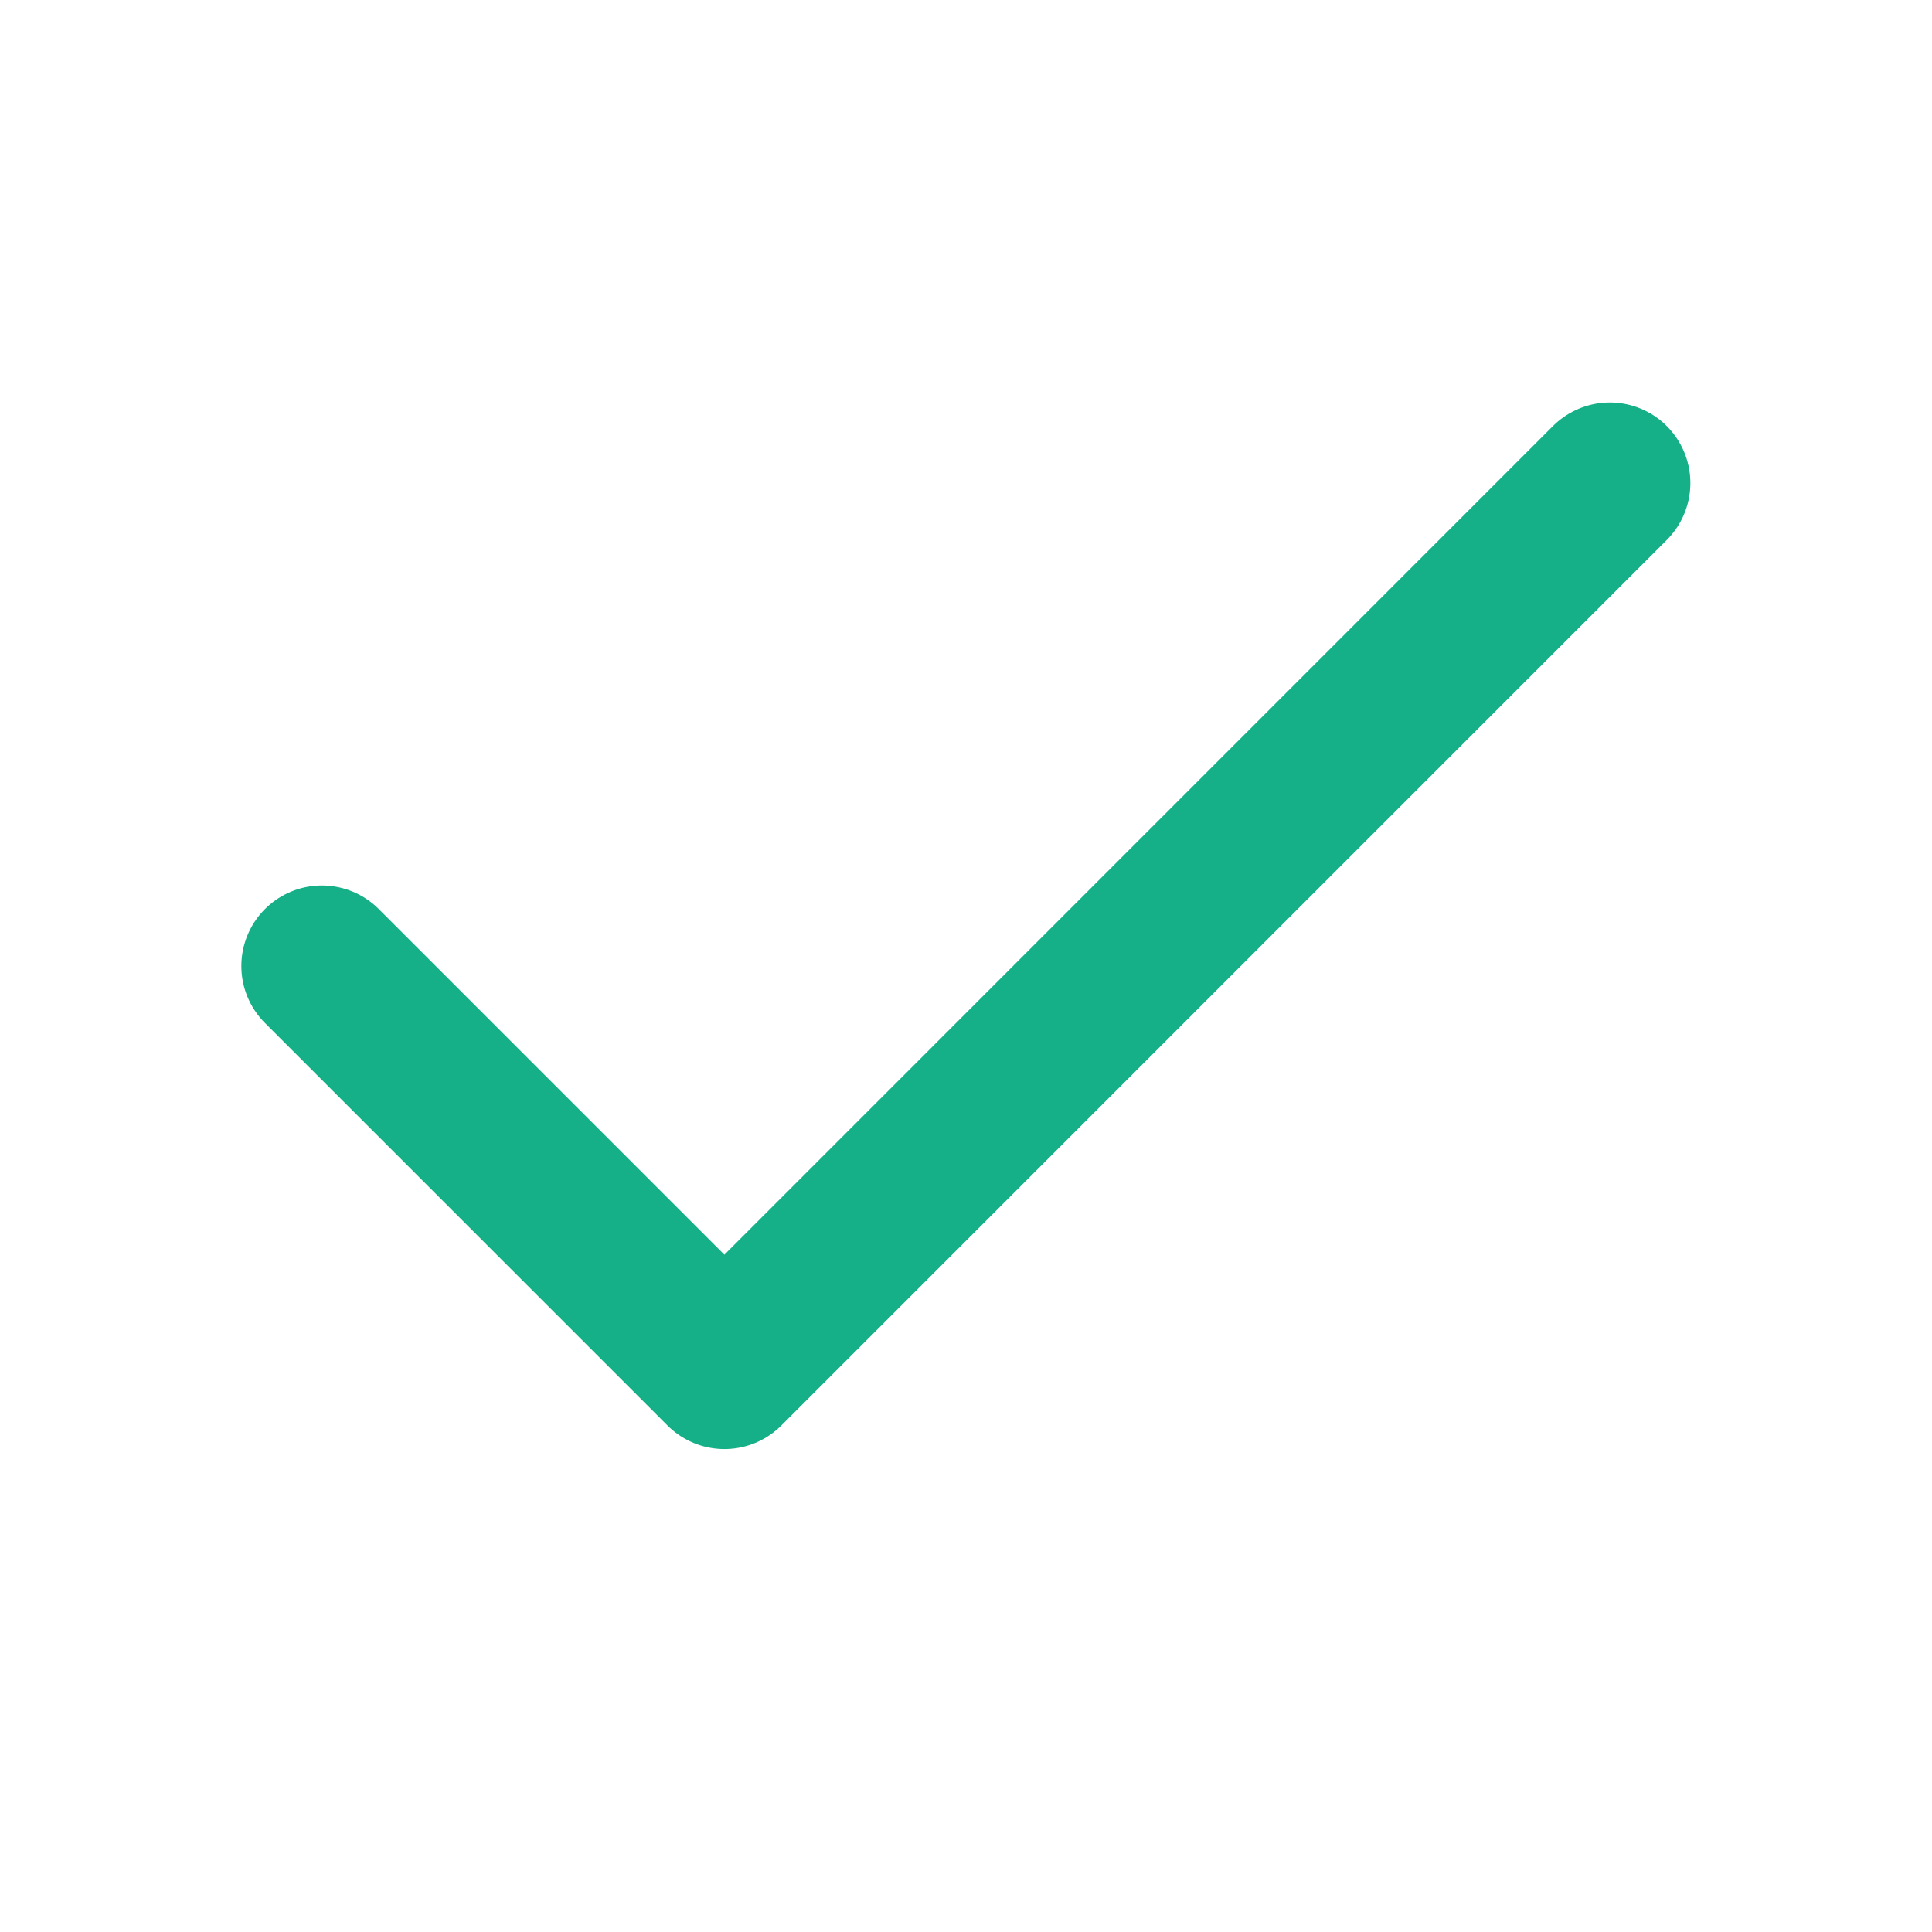
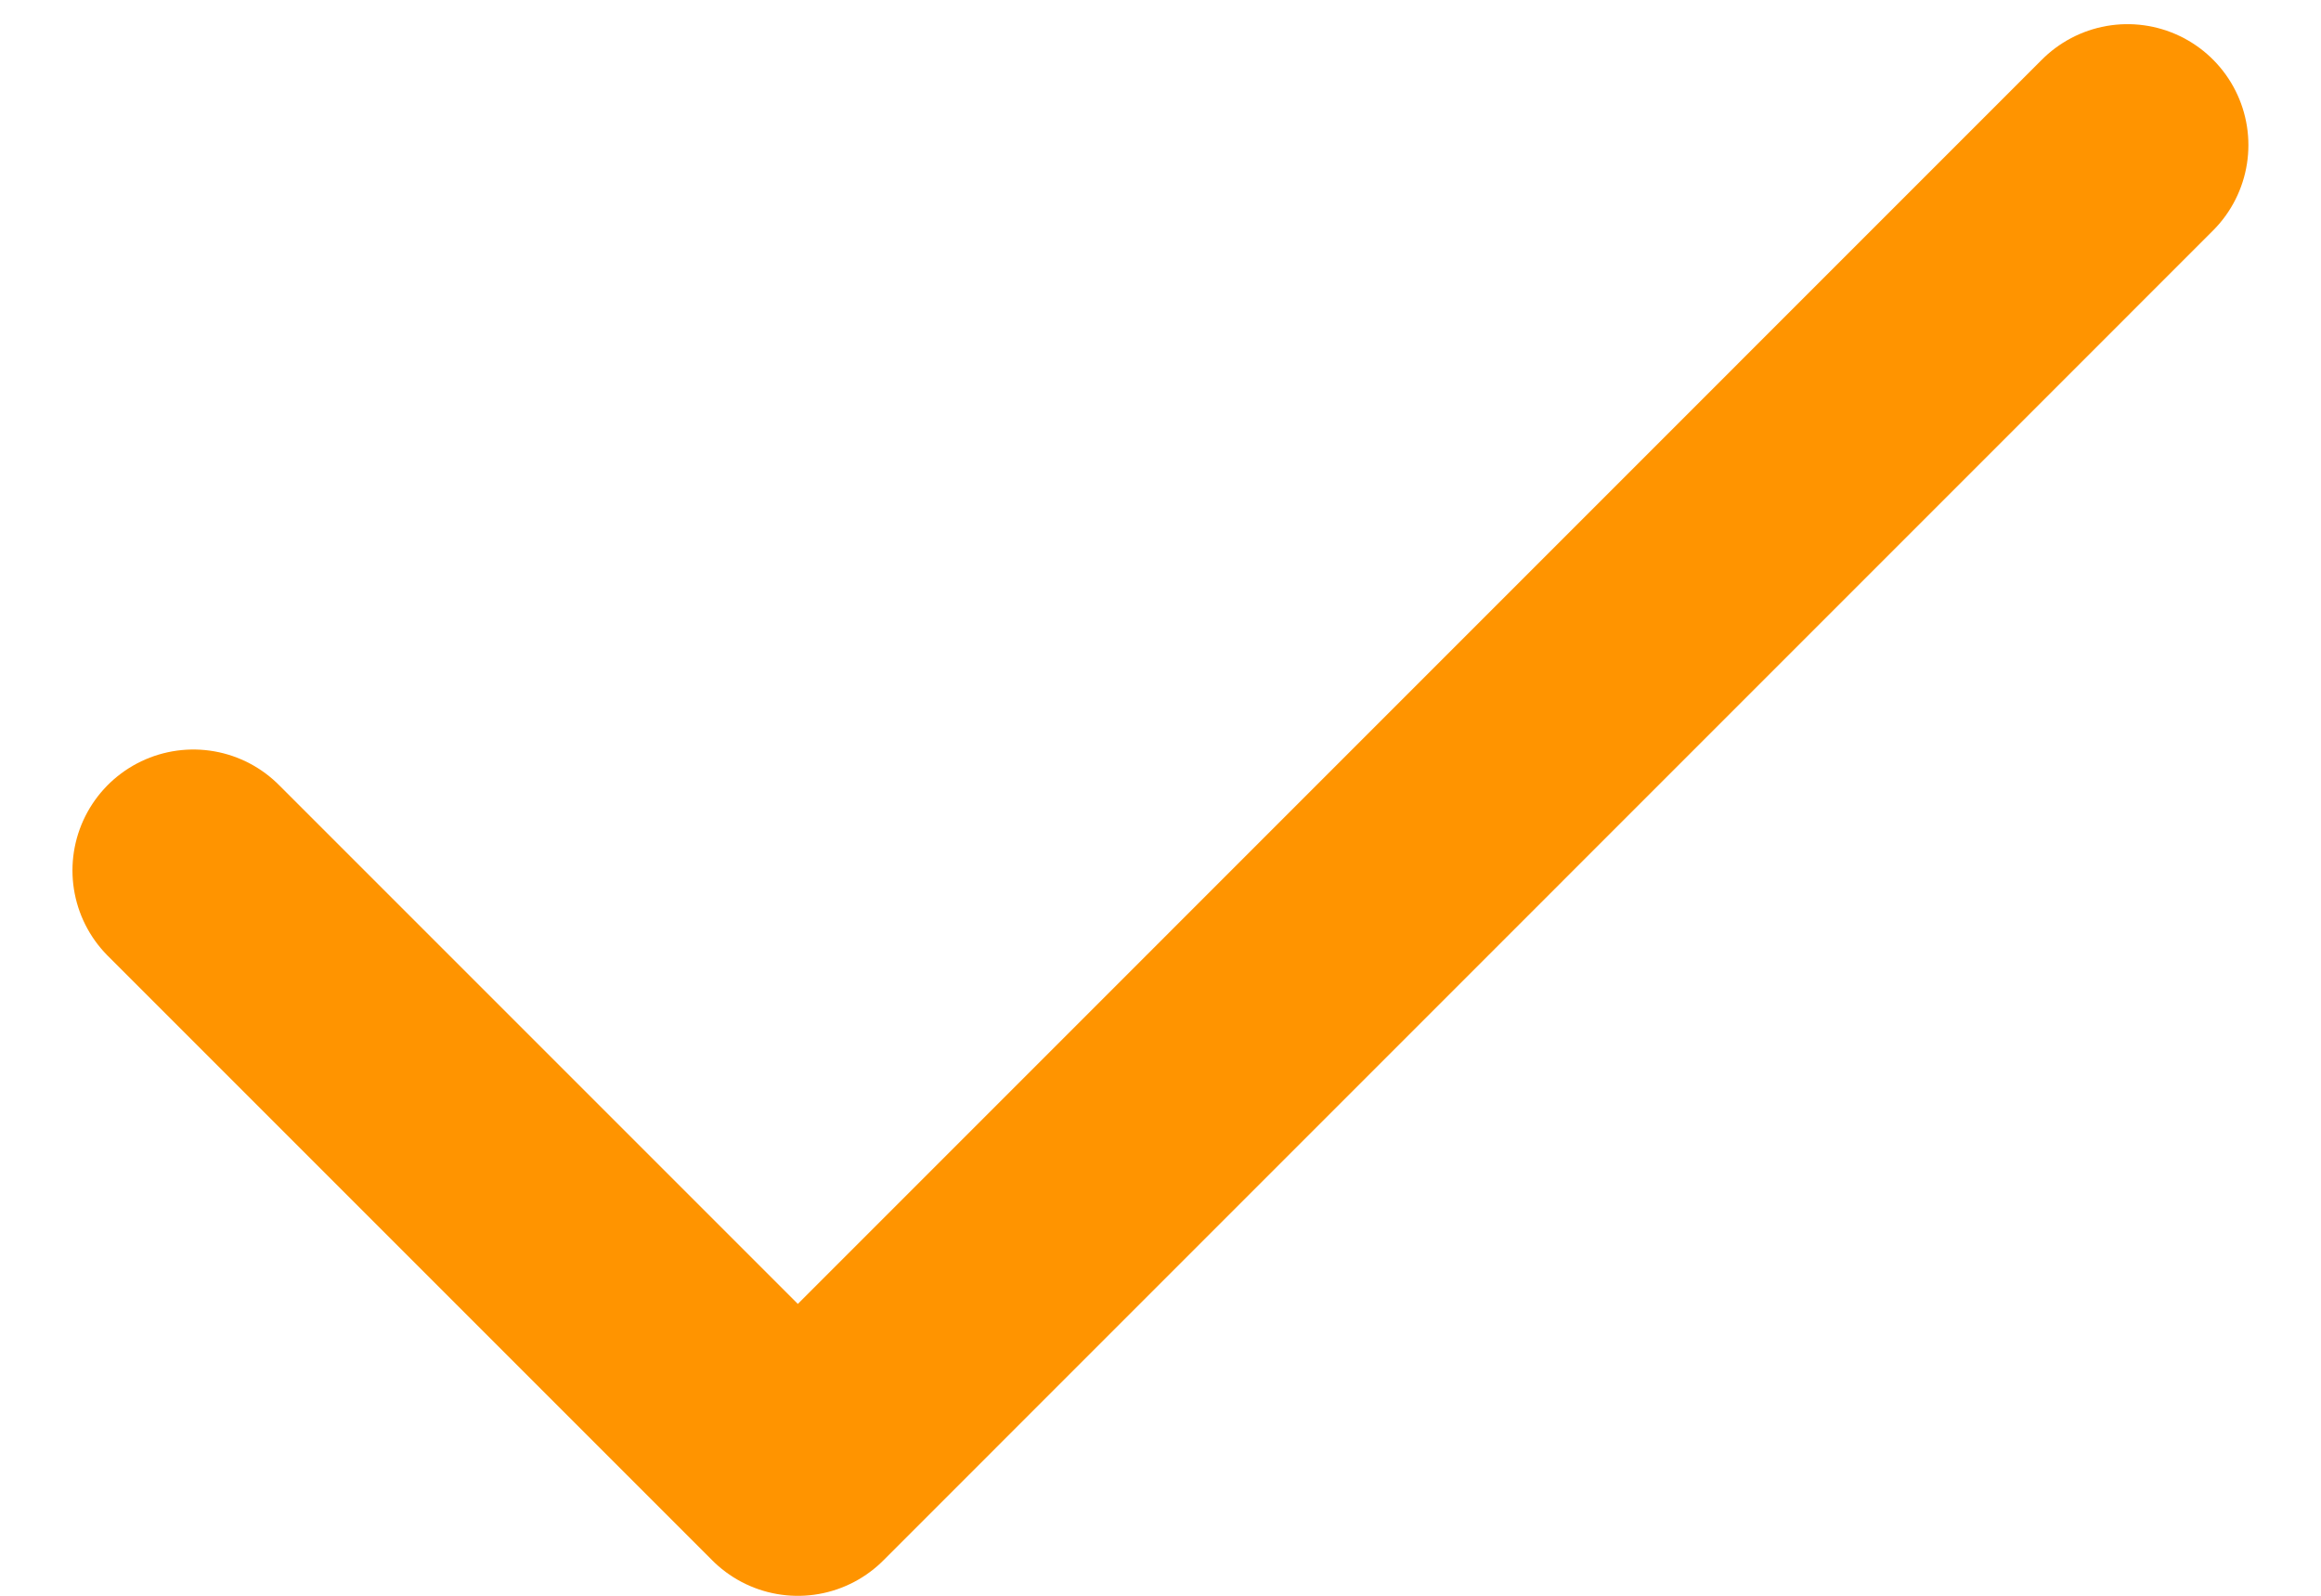
- <svg xmlns="http://www.w3.org/2000/svg" width="20" height="20" viewBox="0 0 20 20" fill="none">
-   <path d="M16.665 5L7.499 14.167L3.332 10" stroke="#15B088" stroke-width="1.667" stroke-linecap="round" stroke-linejoin="round" />
+ <svg xmlns="http://www.w3.org/2000/svg" width="16" height="11" viewBox="0 0 16 11" fill="none">
+   <path d="M14.666 1L5.5 10.167L1.333 6" stroke="#FF9400" stroke-width="1.667" stroke-linecap="round" stroke-linejoin="round" />
</svg>
